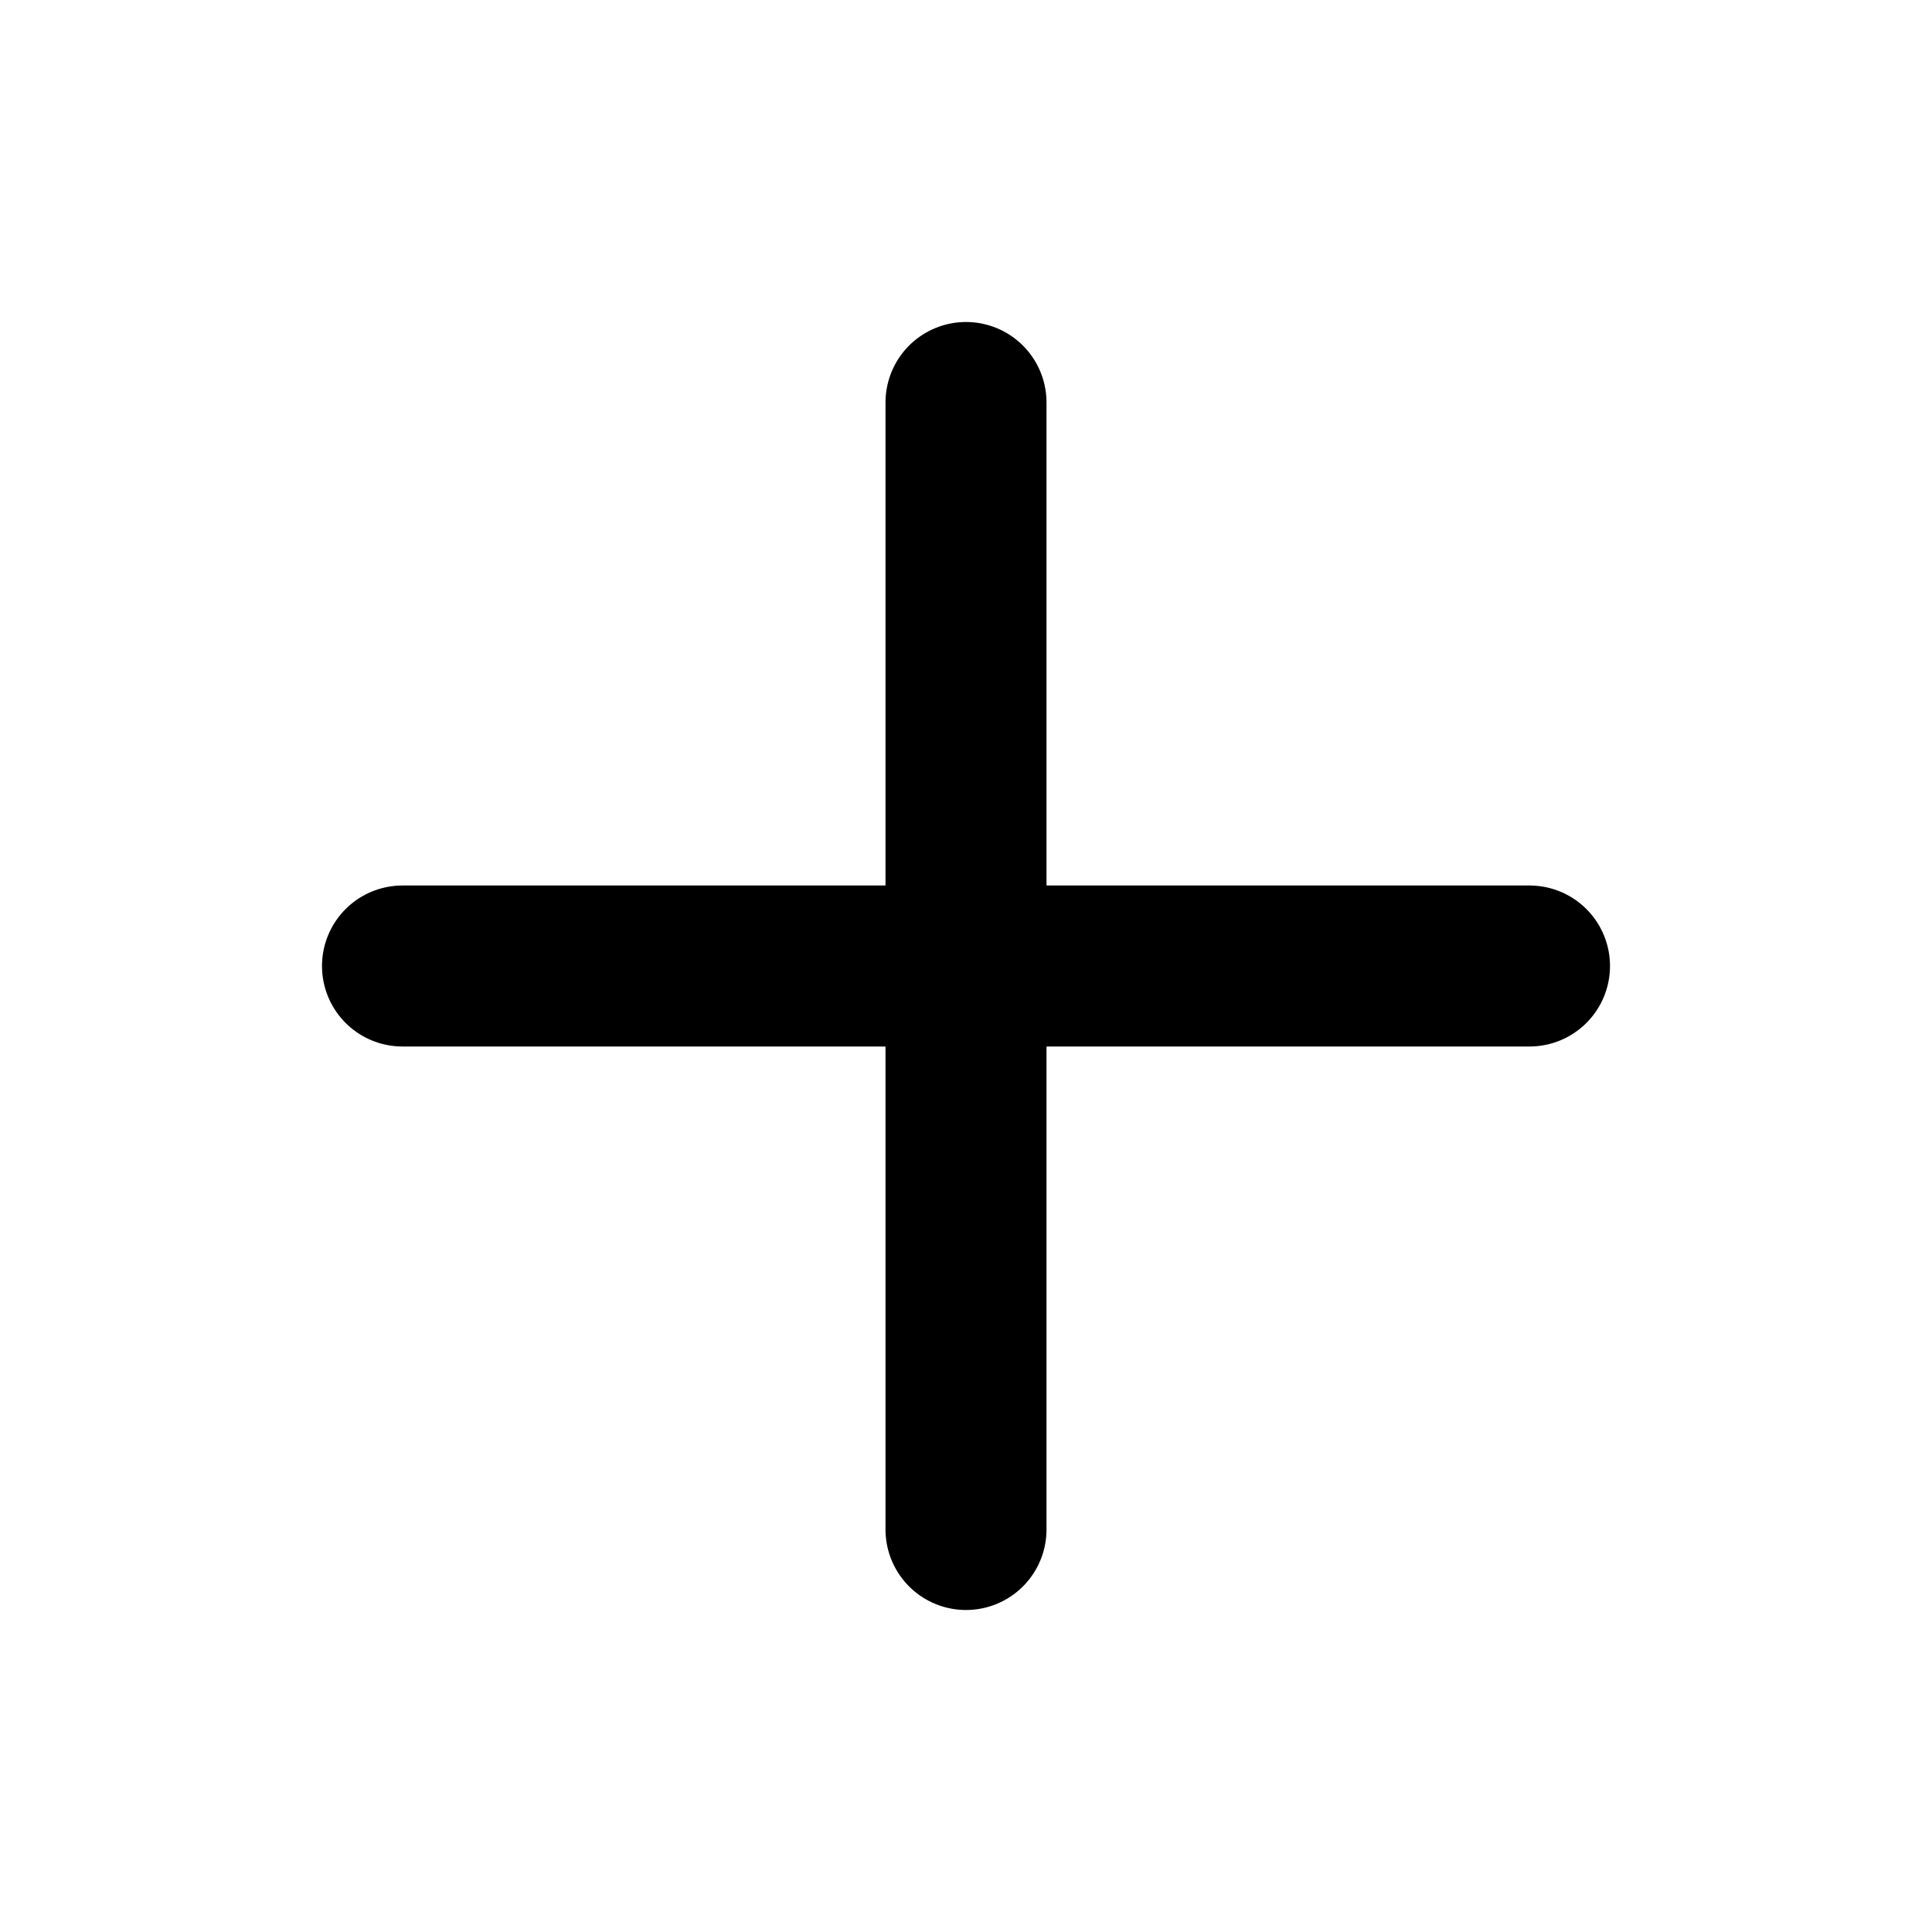
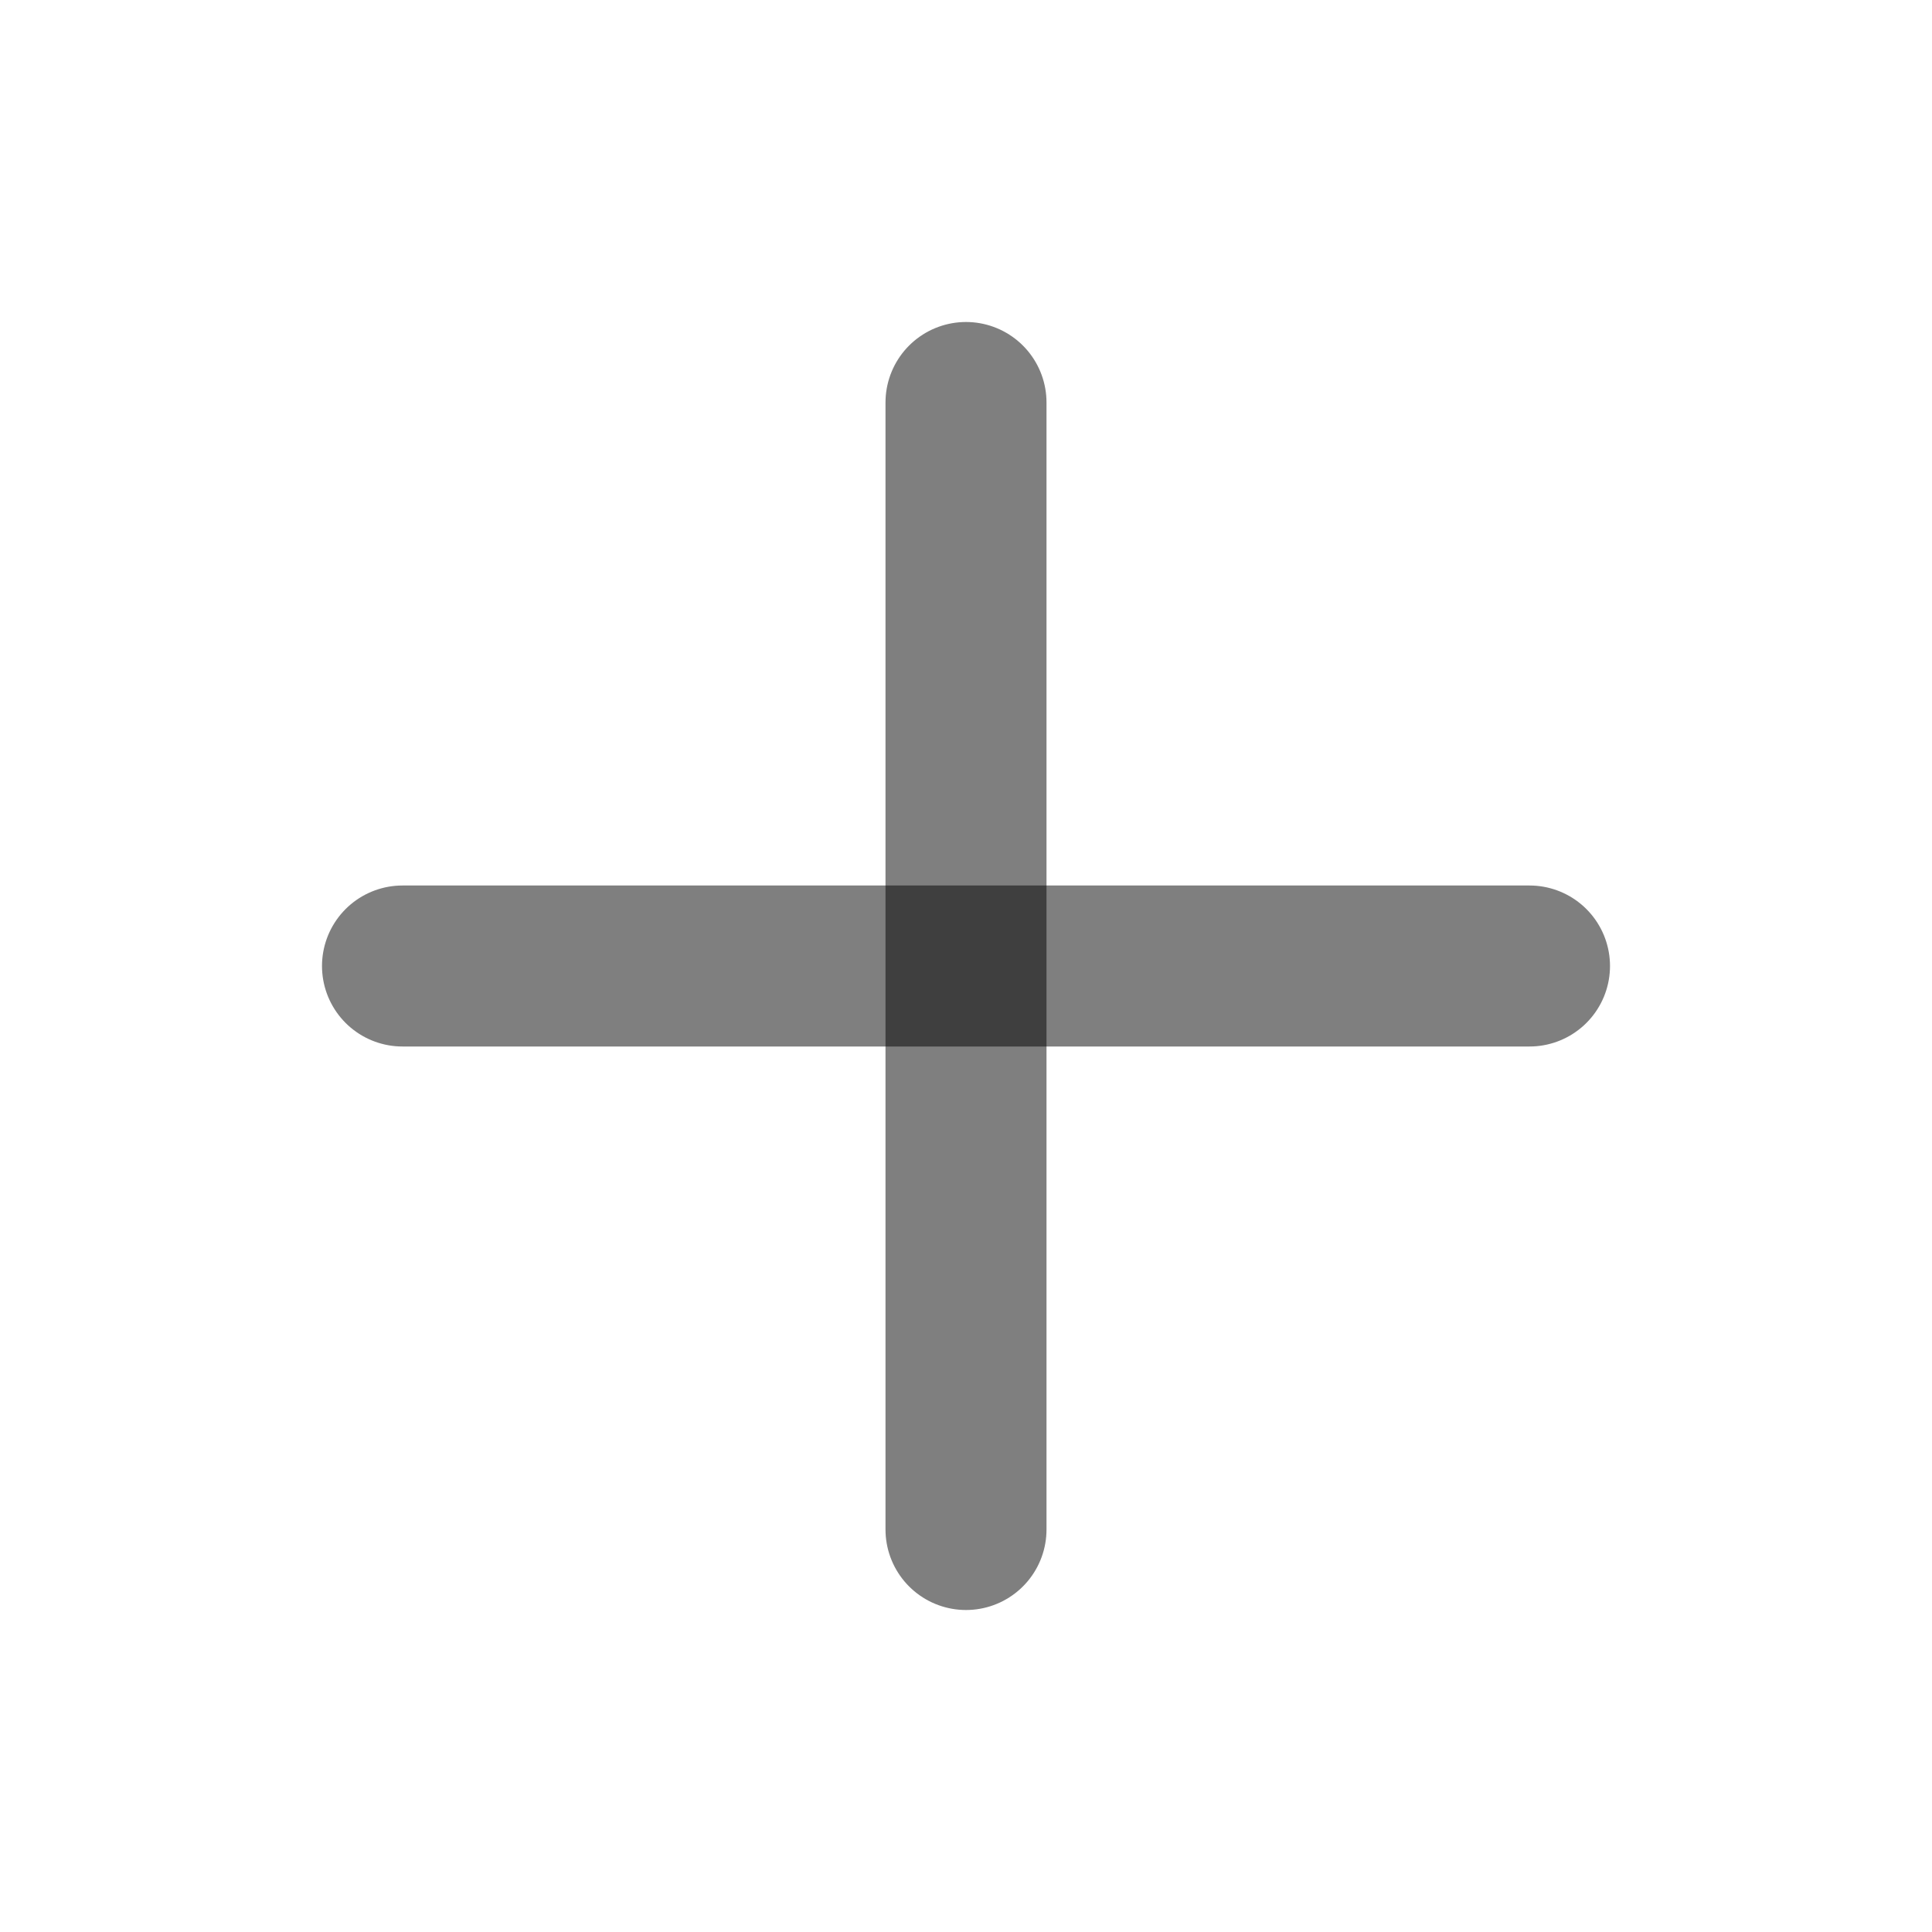
- <svg xmlns="http://www.w3.org/2000/svg" width="24" height="24" viewBox="0 0 24 24" fill="none" stroke="currentColor" stroke-width="2" stroke-linecap="round" stroke-linejoin="round" class="lucide lucide-plus preview-icon">
+ <svg xmlns="http://www.w3.org/2000/svg" width="24" height="24" viewBox="0 0 24 24" fill="none" stroke="rgba(0,0,0,0.5)" stroke-width="2" stroke-linecap="round" stroke-linejoin="round" class="lucide lucide-plus preview-icon">
  <path d="M5 12h14" />
  <path d="M12 5v14" />
</svg>
